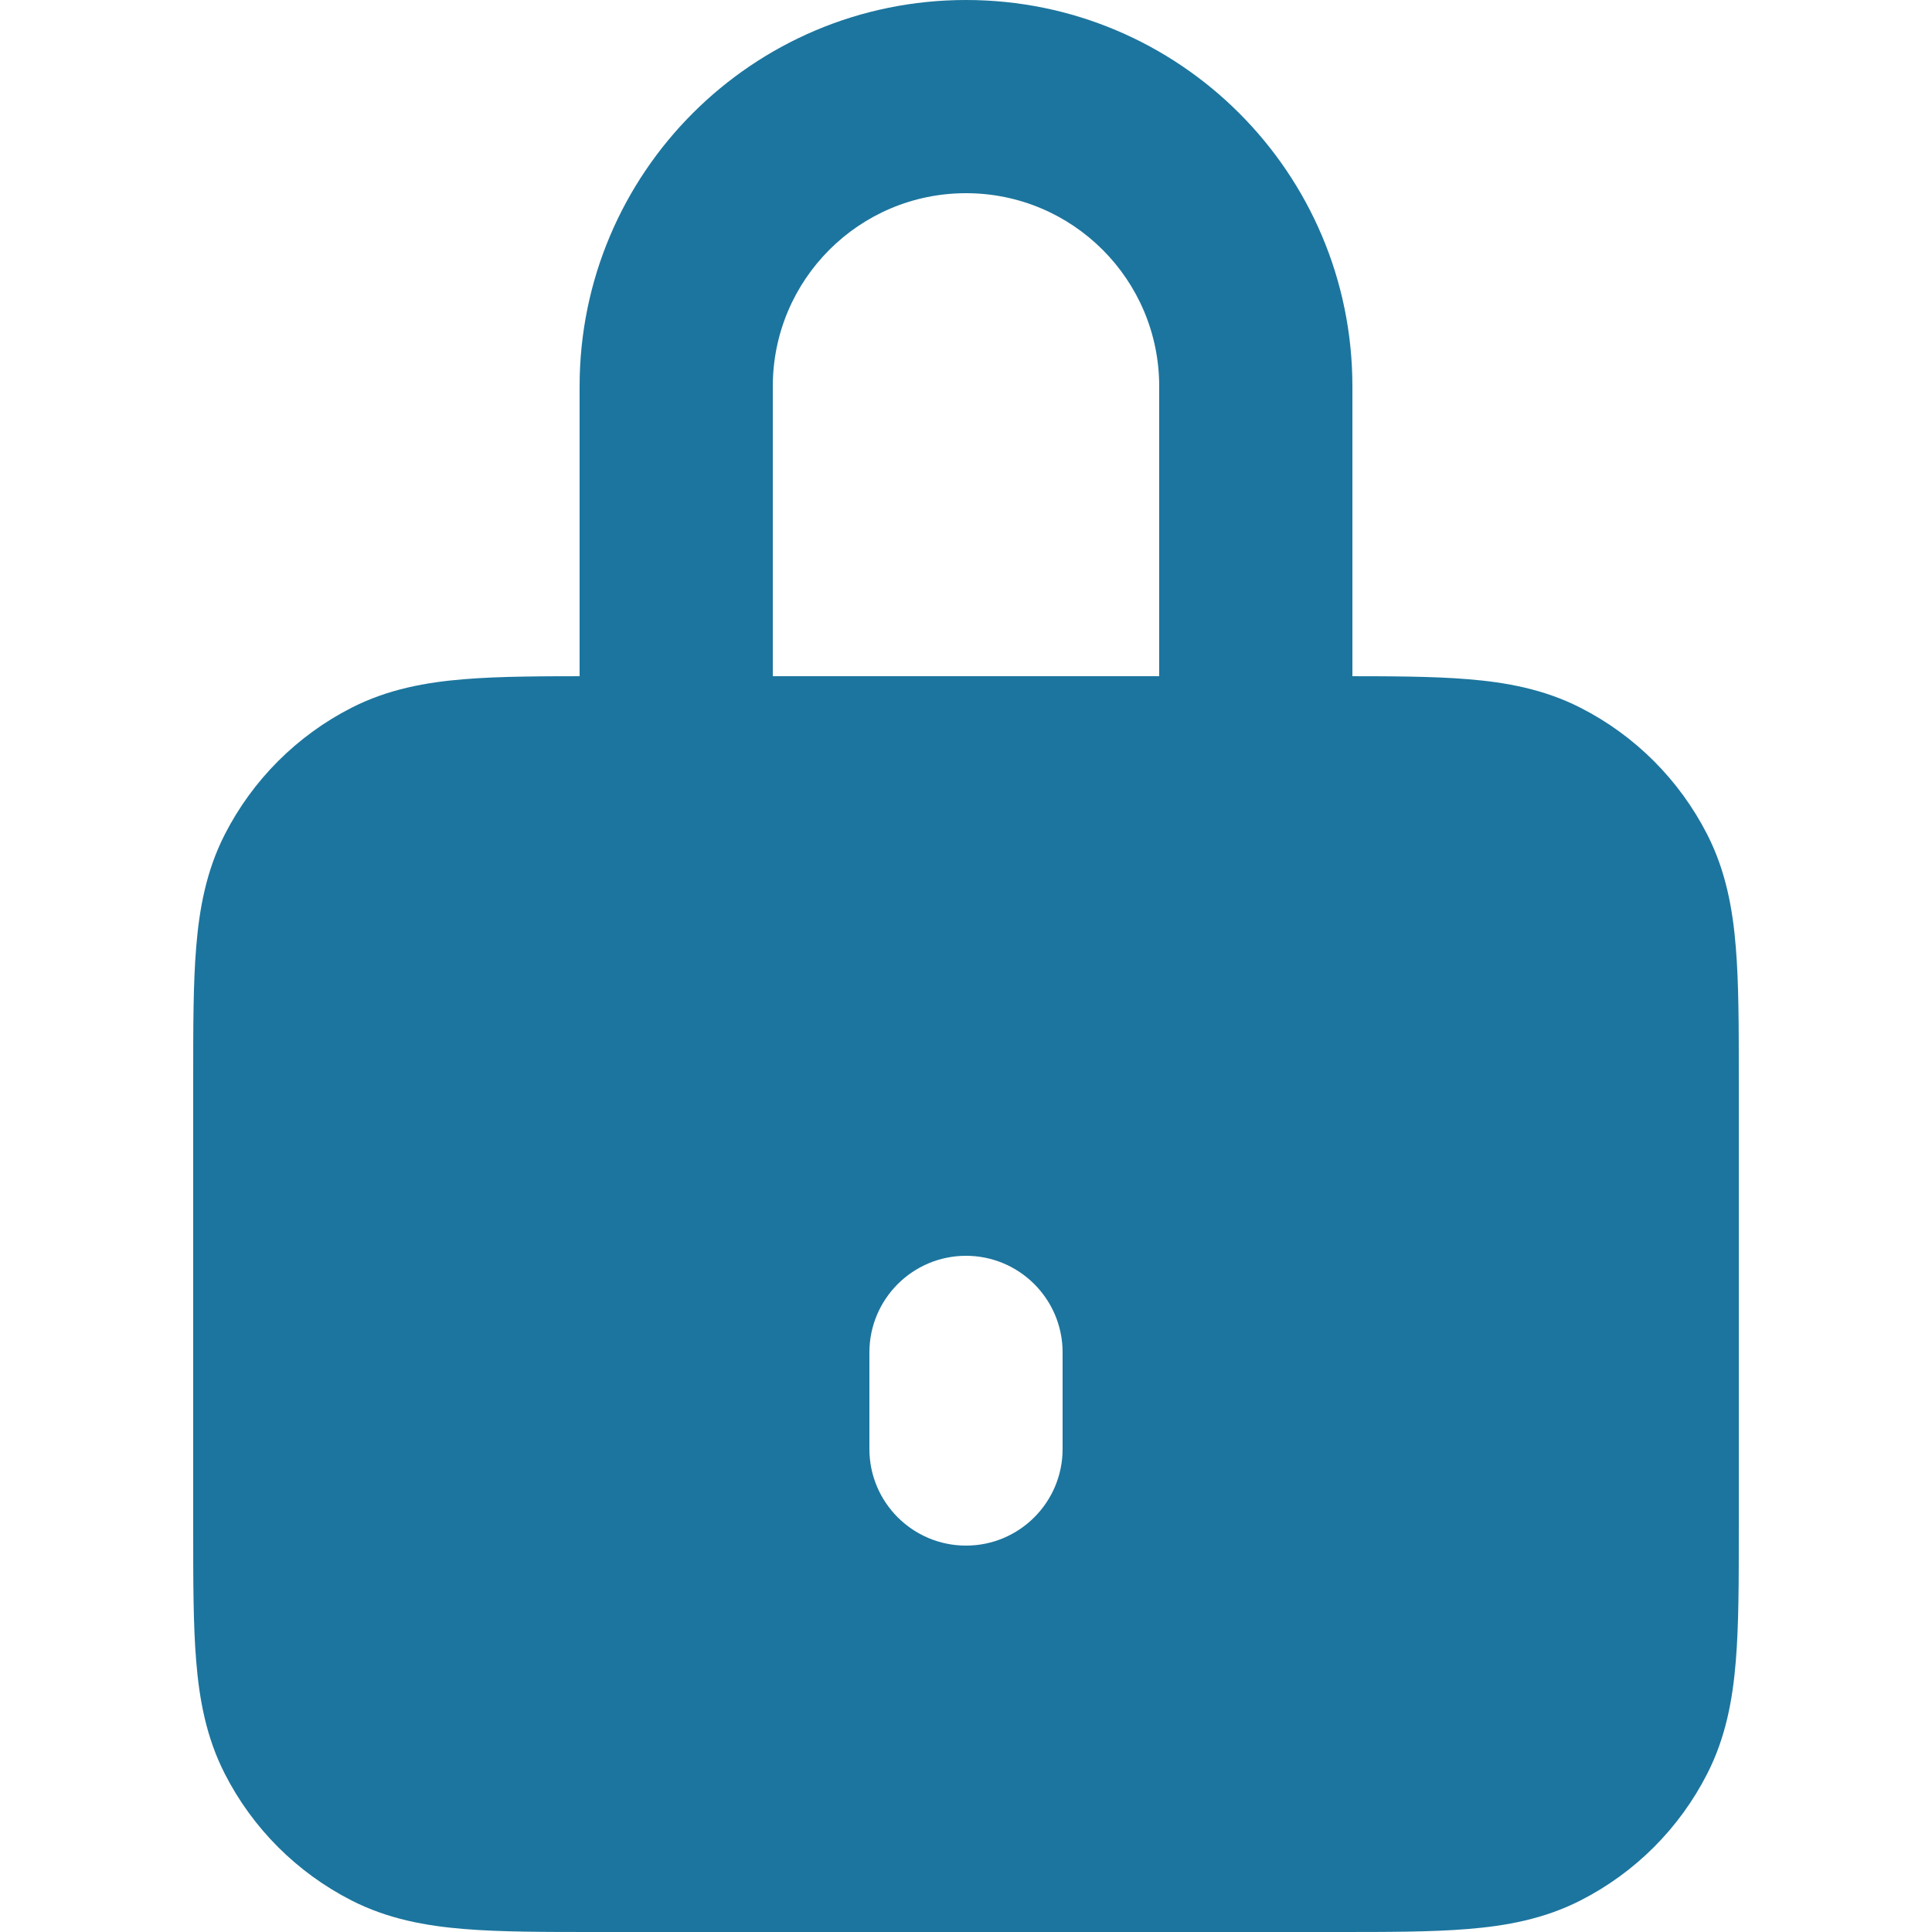
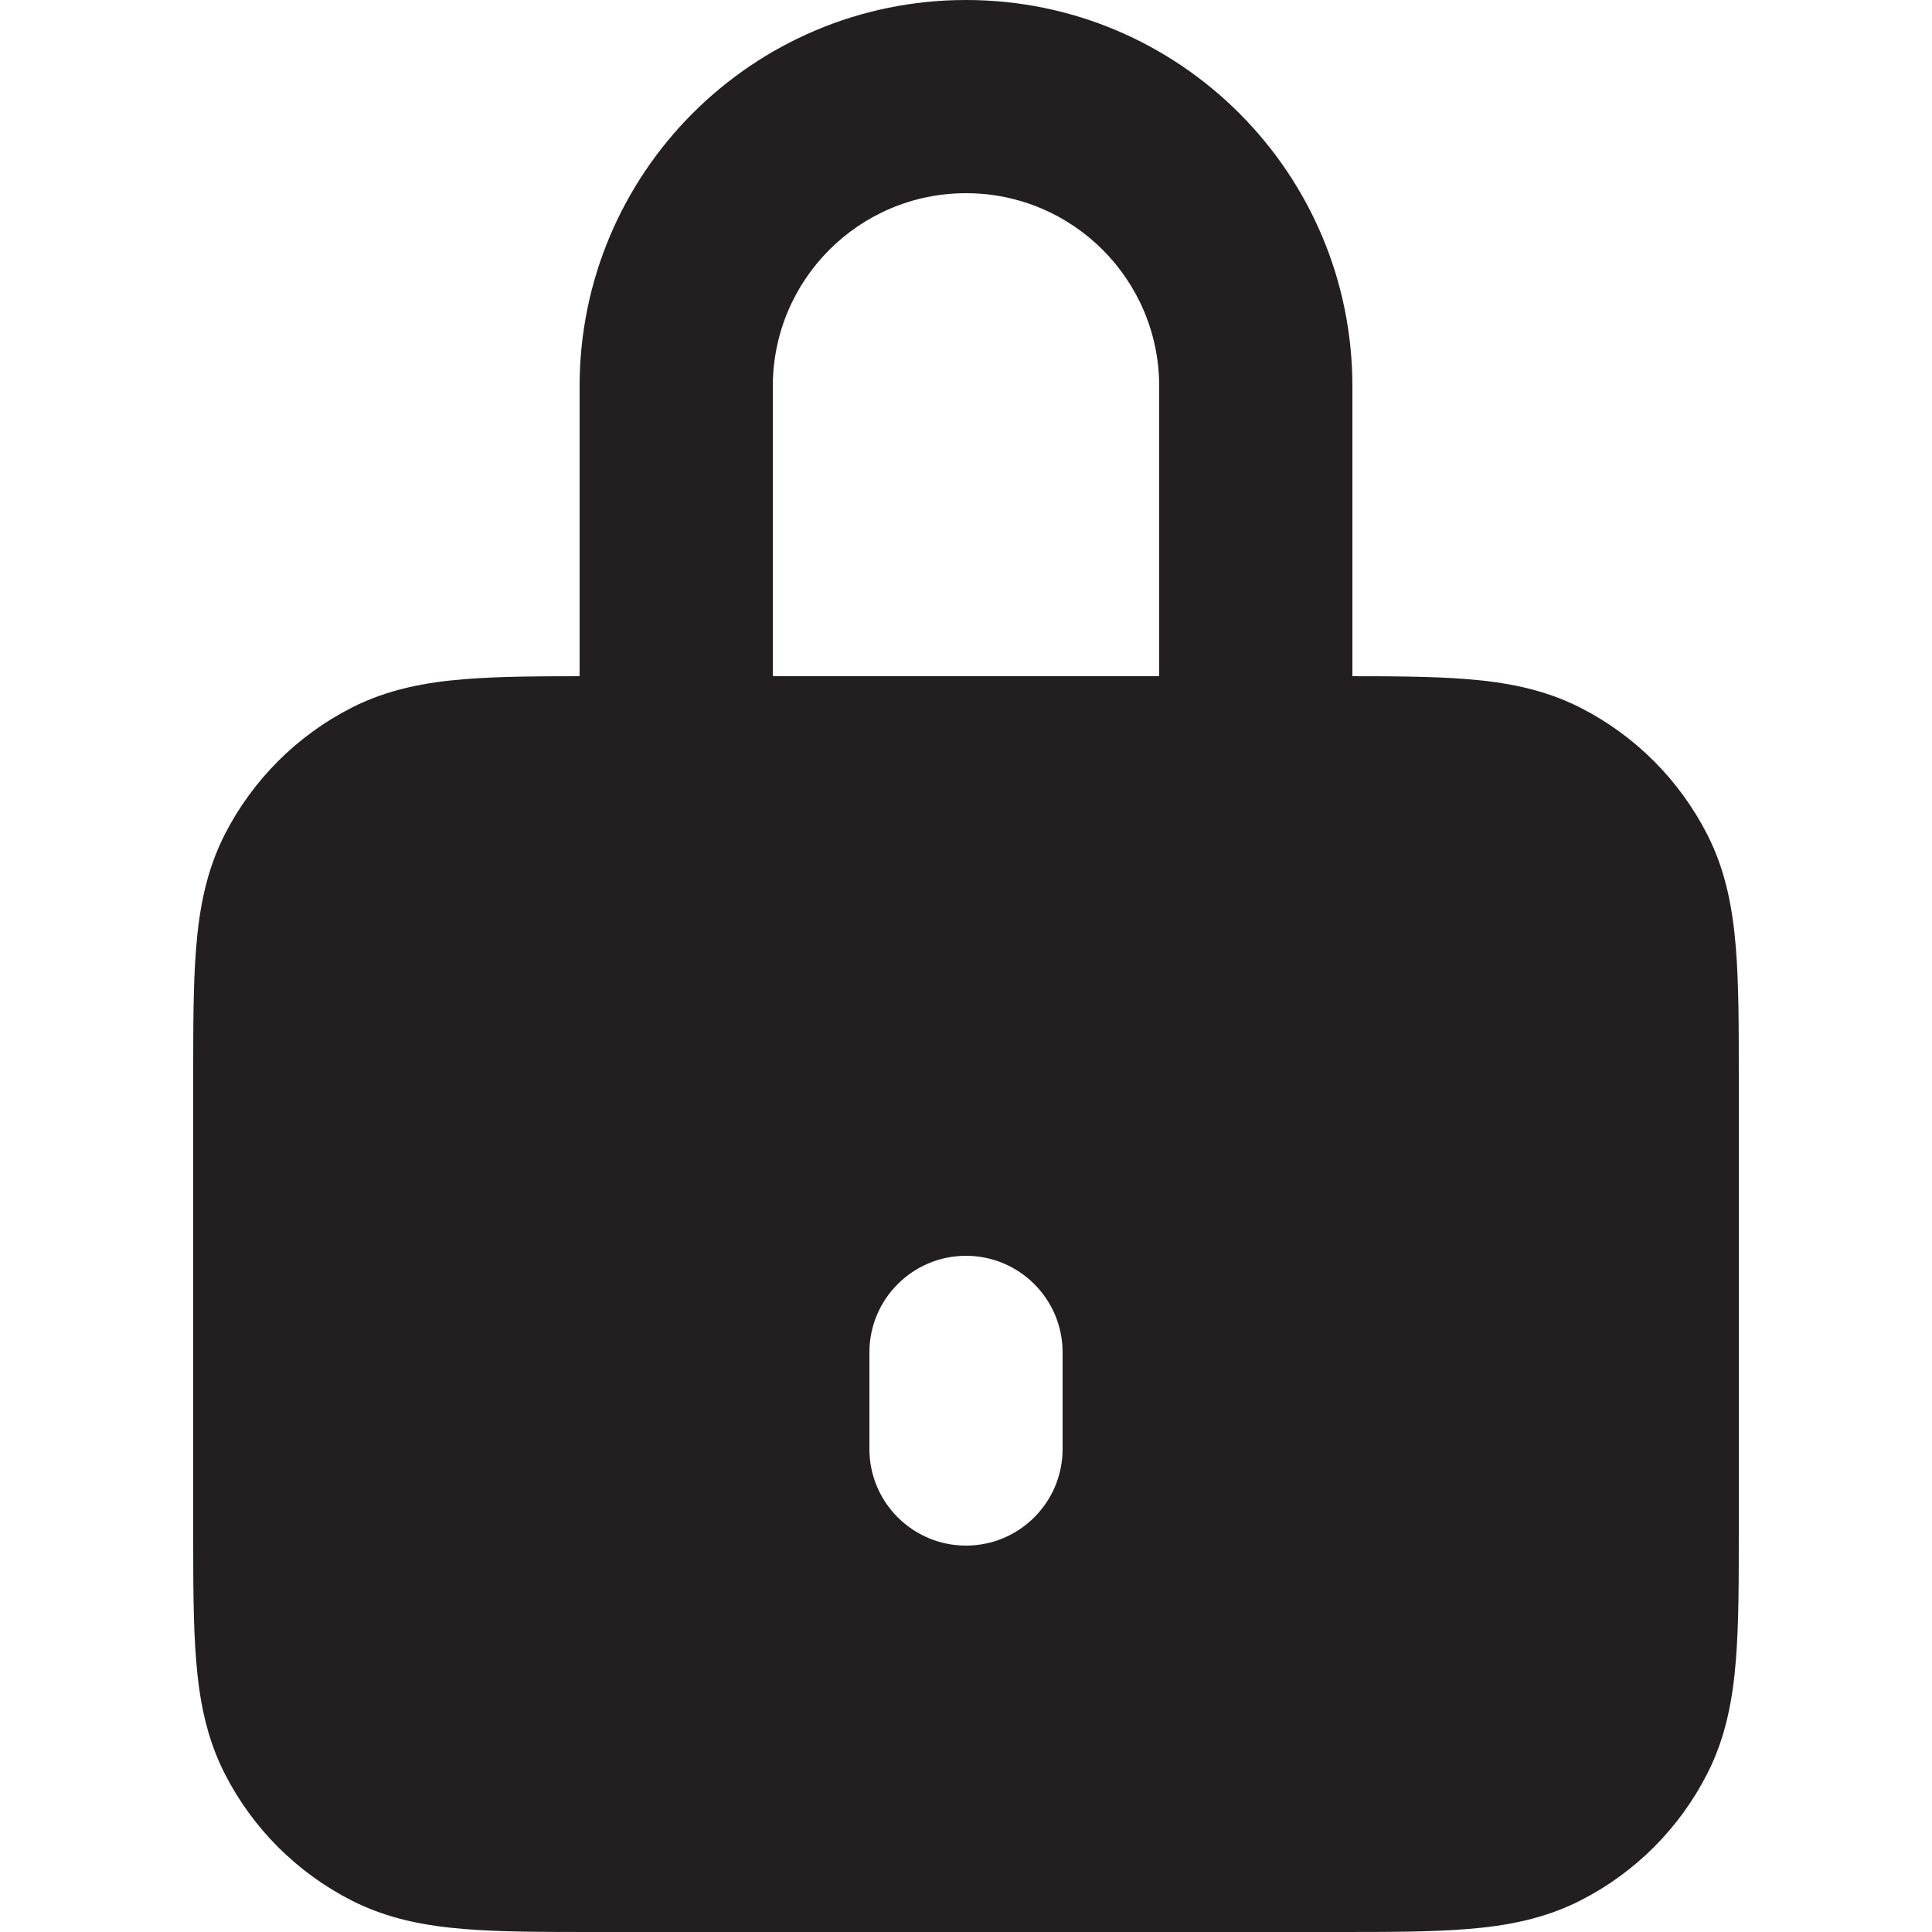
<svg xmlns="http://www.w3.org/2000/svg" width="21" height="21" viewBox="0 0 16 20" fill="none">
-   <path fill-rule="evenodd" clip-rule="evenodd" d="M4.161 7H11.838C12.366 7 12.82 7 13.195 7.031C13.59 7.063 13.984 7.134 14.362 7.327C14.927 7.615 15.385 8.074 15.673 8.638C15.866 9.016 15.937 9.41 15.969 9.805C16 10.18 16 10.634 16 11.162V15.839C16 16.366 16 16.82 15.969 17.195C15.937 17.59 15.866 17.984 15.673 18.362C15.385 18.927 14.927 19.385 14.362 19.673C13.984 19.866 13.59 19.937 13.195 19.969C12.82 20 12.366 20 11.838 20H4.161C3.634 20 3.18 20 2.805 19.969C2.41 19.937 2.016 19.866 1.638 19.673C1.074 19.385 0.615 18.927 0.327 18.362C0.134 17.984 0.063 17.59 0.031 17.195C-2.98917e-05 16.82 -1.5696e-05 16.366 7.59377e-07 15.839V11.161C-1.5696e-05 10.634 -2.98899e-05 10.18 0.031 9.805C0.063 9.41 0.134 9.016 0.327 8.638C0.615 8.074 1.074 7.615 1.638 7.327C2.016 7.134 2.41 7.063 2.805 7.031C3.18 7 3.634 7 4.161 7ZM8 13C7.448 13 7 13.448 7 14V15C7 15.552 7.448 16 8 16C8.552 16 9 15.552 9 15V14C9 13.448 8.552 13 8 13Z" fill="#1C759E" />
-   <path fill-rule="evenodd" clip-rule="evenodd" d="M4 4C4 1.791 5.791 0 8 0C10.209 0 12 1.791 12 4V7H10V4C10 2.895 9.105 2 8 2C6.895 2 6 2.895 6 4V7H4V4Z" fill="#1C759E" />
+   <path fill-rule="evenodd" clip-rule="evenodd" d="M4.161 7H11.838C12.366 7 12.82 7 13.195 7.031C13.59 7.063 13.984 7.134 14.362 7.327C14.927 7.615 15.385 8.074 15.673 8.638C15.866 9.016 15.937 9.41 15.969 9.805C16 10.18 16 10.634 16 11.162V15.839C16 16.366 16 16.82 15.969 17.195C15.937 17.59 15.866 17.984 15.673 18.362C15.385 18.927 14.927 19.385 14.362 19.673C13.984 19.866 13.59 19.937 13.195 19.969C12.82 20 12.366 20 11.838 20H4.161C3.634 20 3.18 20 2.805 19.969C2.41 19.937 2.016 19.866 1.638 19.673C1.074 19.385 0.615 18.927 0.327 18.362C0.134 17.984 0.063 17.59 0.031 17.195C-2.98917e-05 16.82 -1.5696e-05 16.366 7.59377e-07 15.839V11.161C-1.5696e-05 10.634 -2.98899e-05 10.18 0.031 9.805C0.063 9.41 0.134 9.016 0.327 8.638C0.615 8.074 1.074 7.615 1.638 7.327C2.016 7.134 2.41 7.063 2.805 7.031C3.18 7 3.634 7 4.161 7ZM8 13C7.448 13 7 13.448 7 14V15C7 15.552 7.448 16 8 16C8.552 16 9 15.552 9 15V14C9 13.448 8.552 13 8 13Z" fill="#231f20" />
+   <path fill-rule="evenodd" clip-rule="evenodd" d="M4 4C4 1.791 5.791 0 8 0C10.209 0 12 1.791 12 4V7H10V4C10 2.895 9.105 2 8 2C6.895 2 6 2.895 6 4V7H4V4Z" fill="#231f20" />
</svg>
